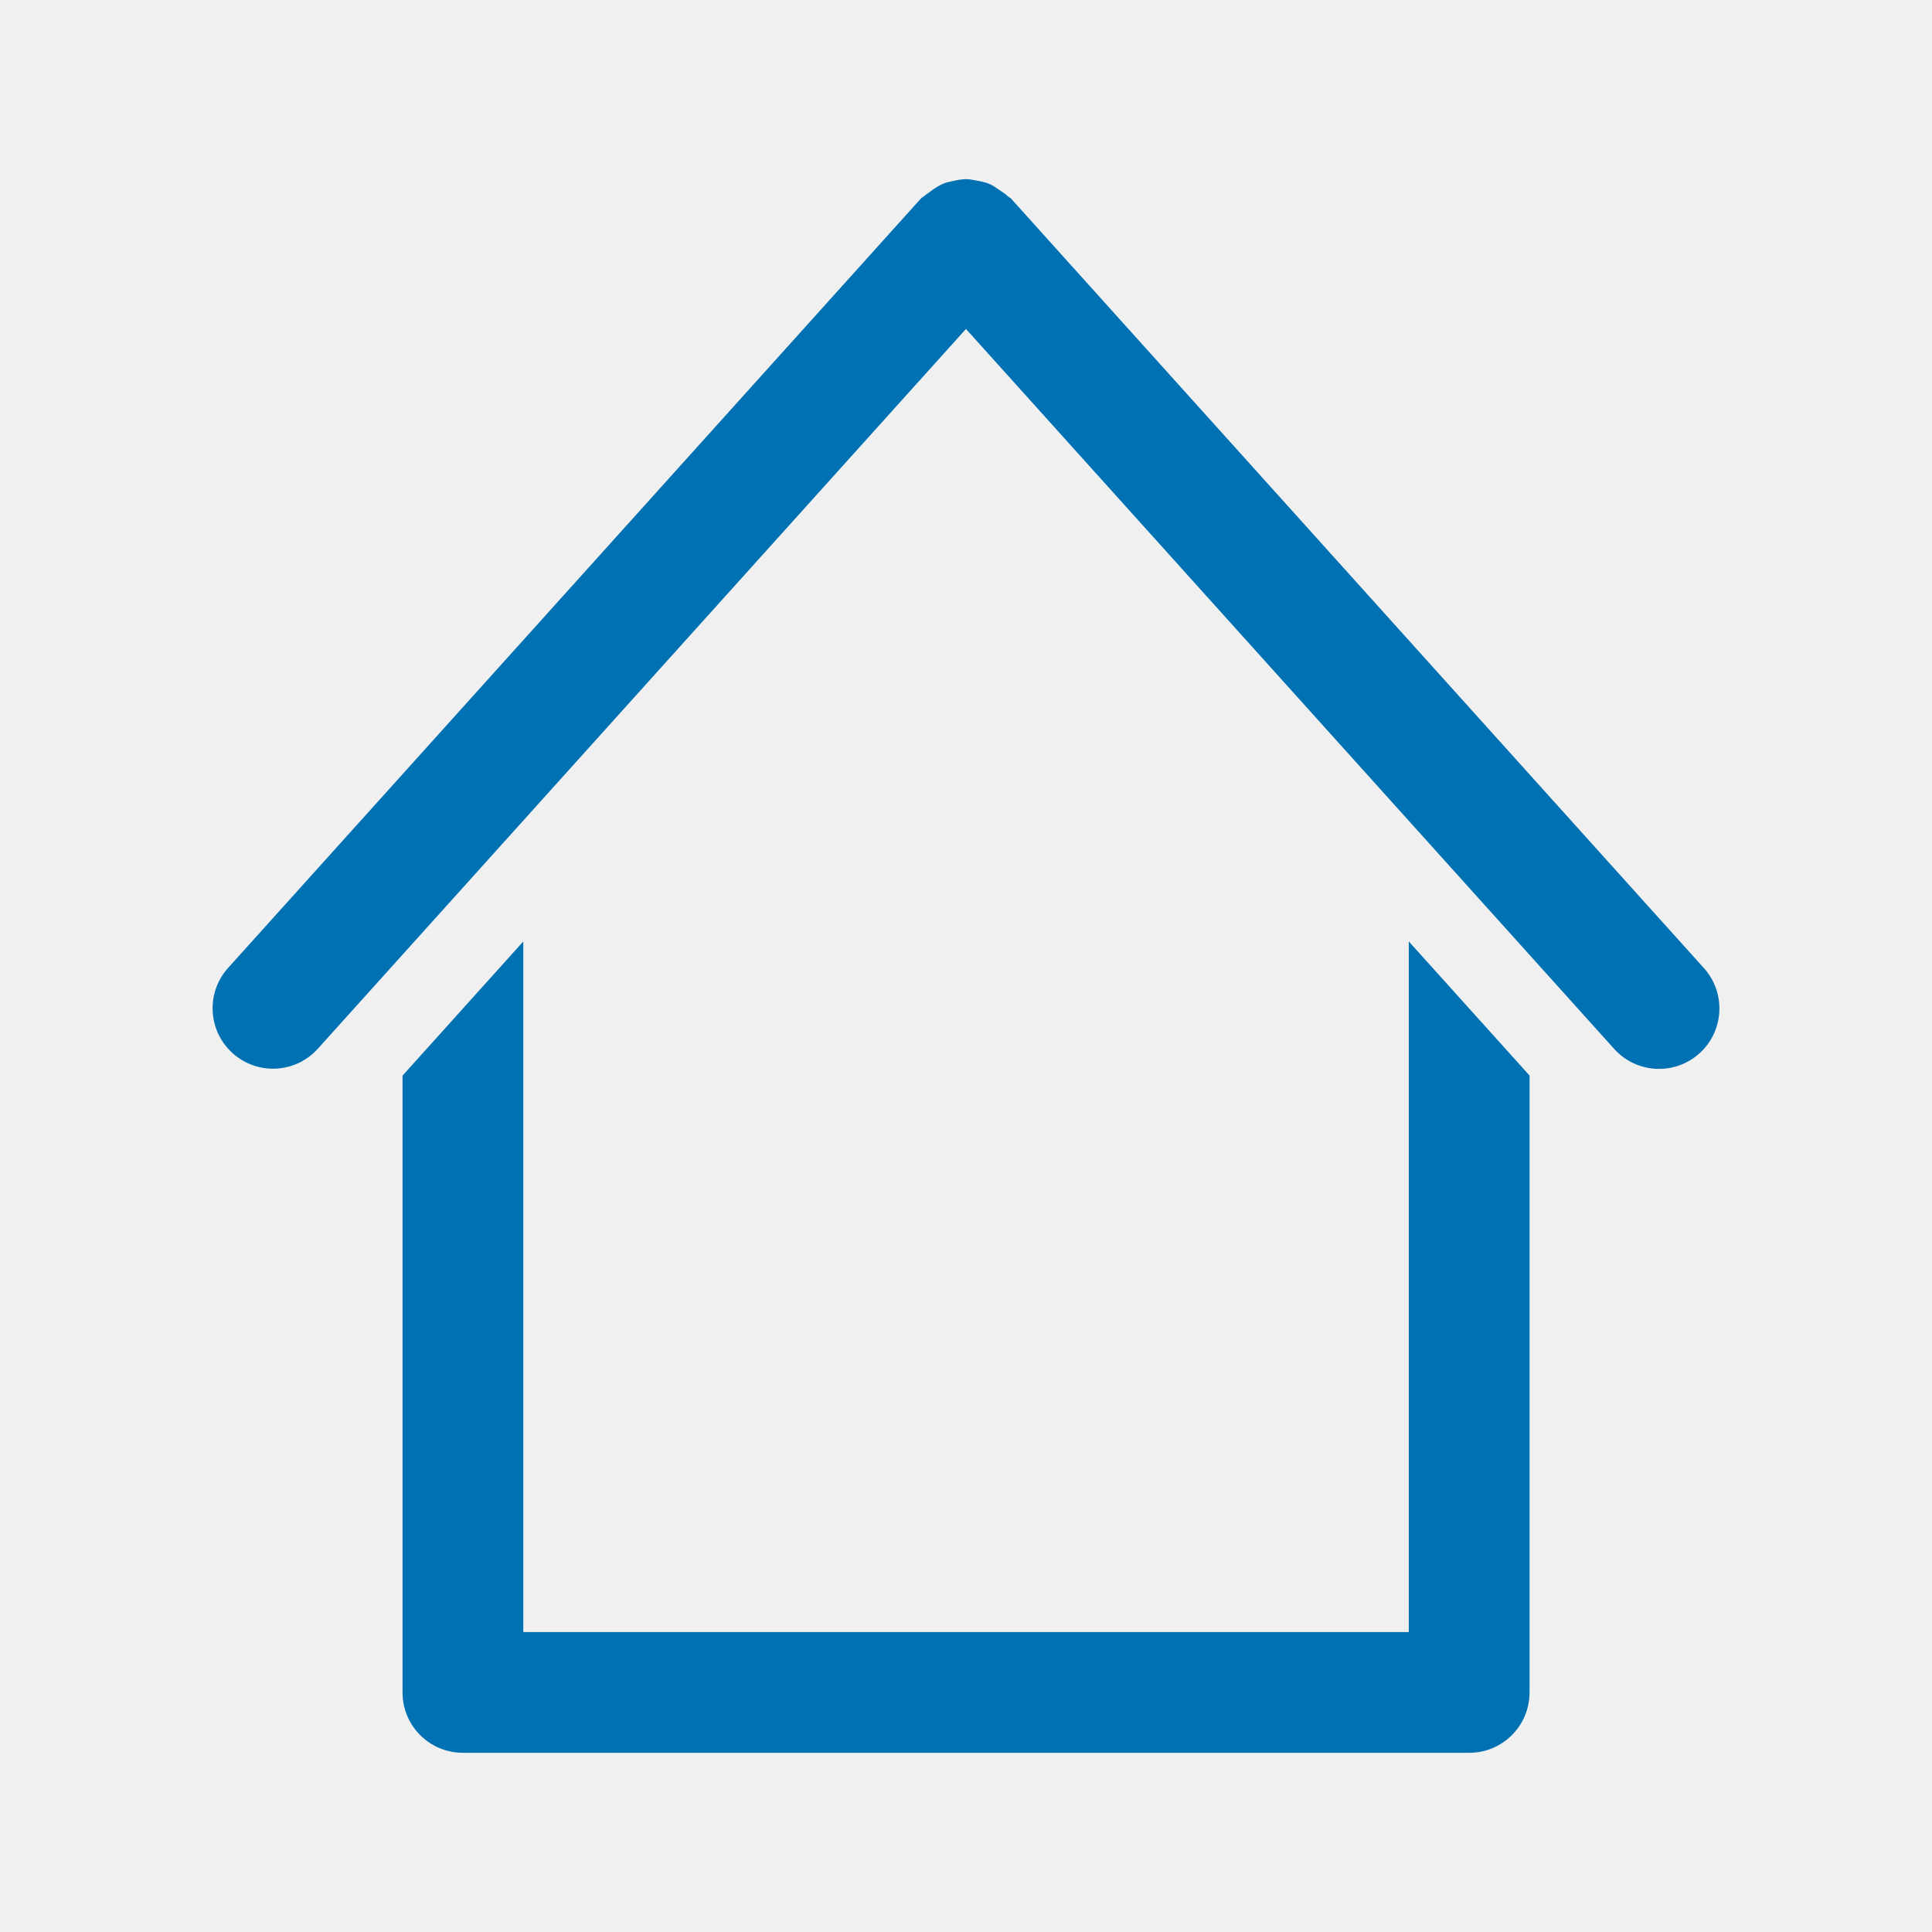
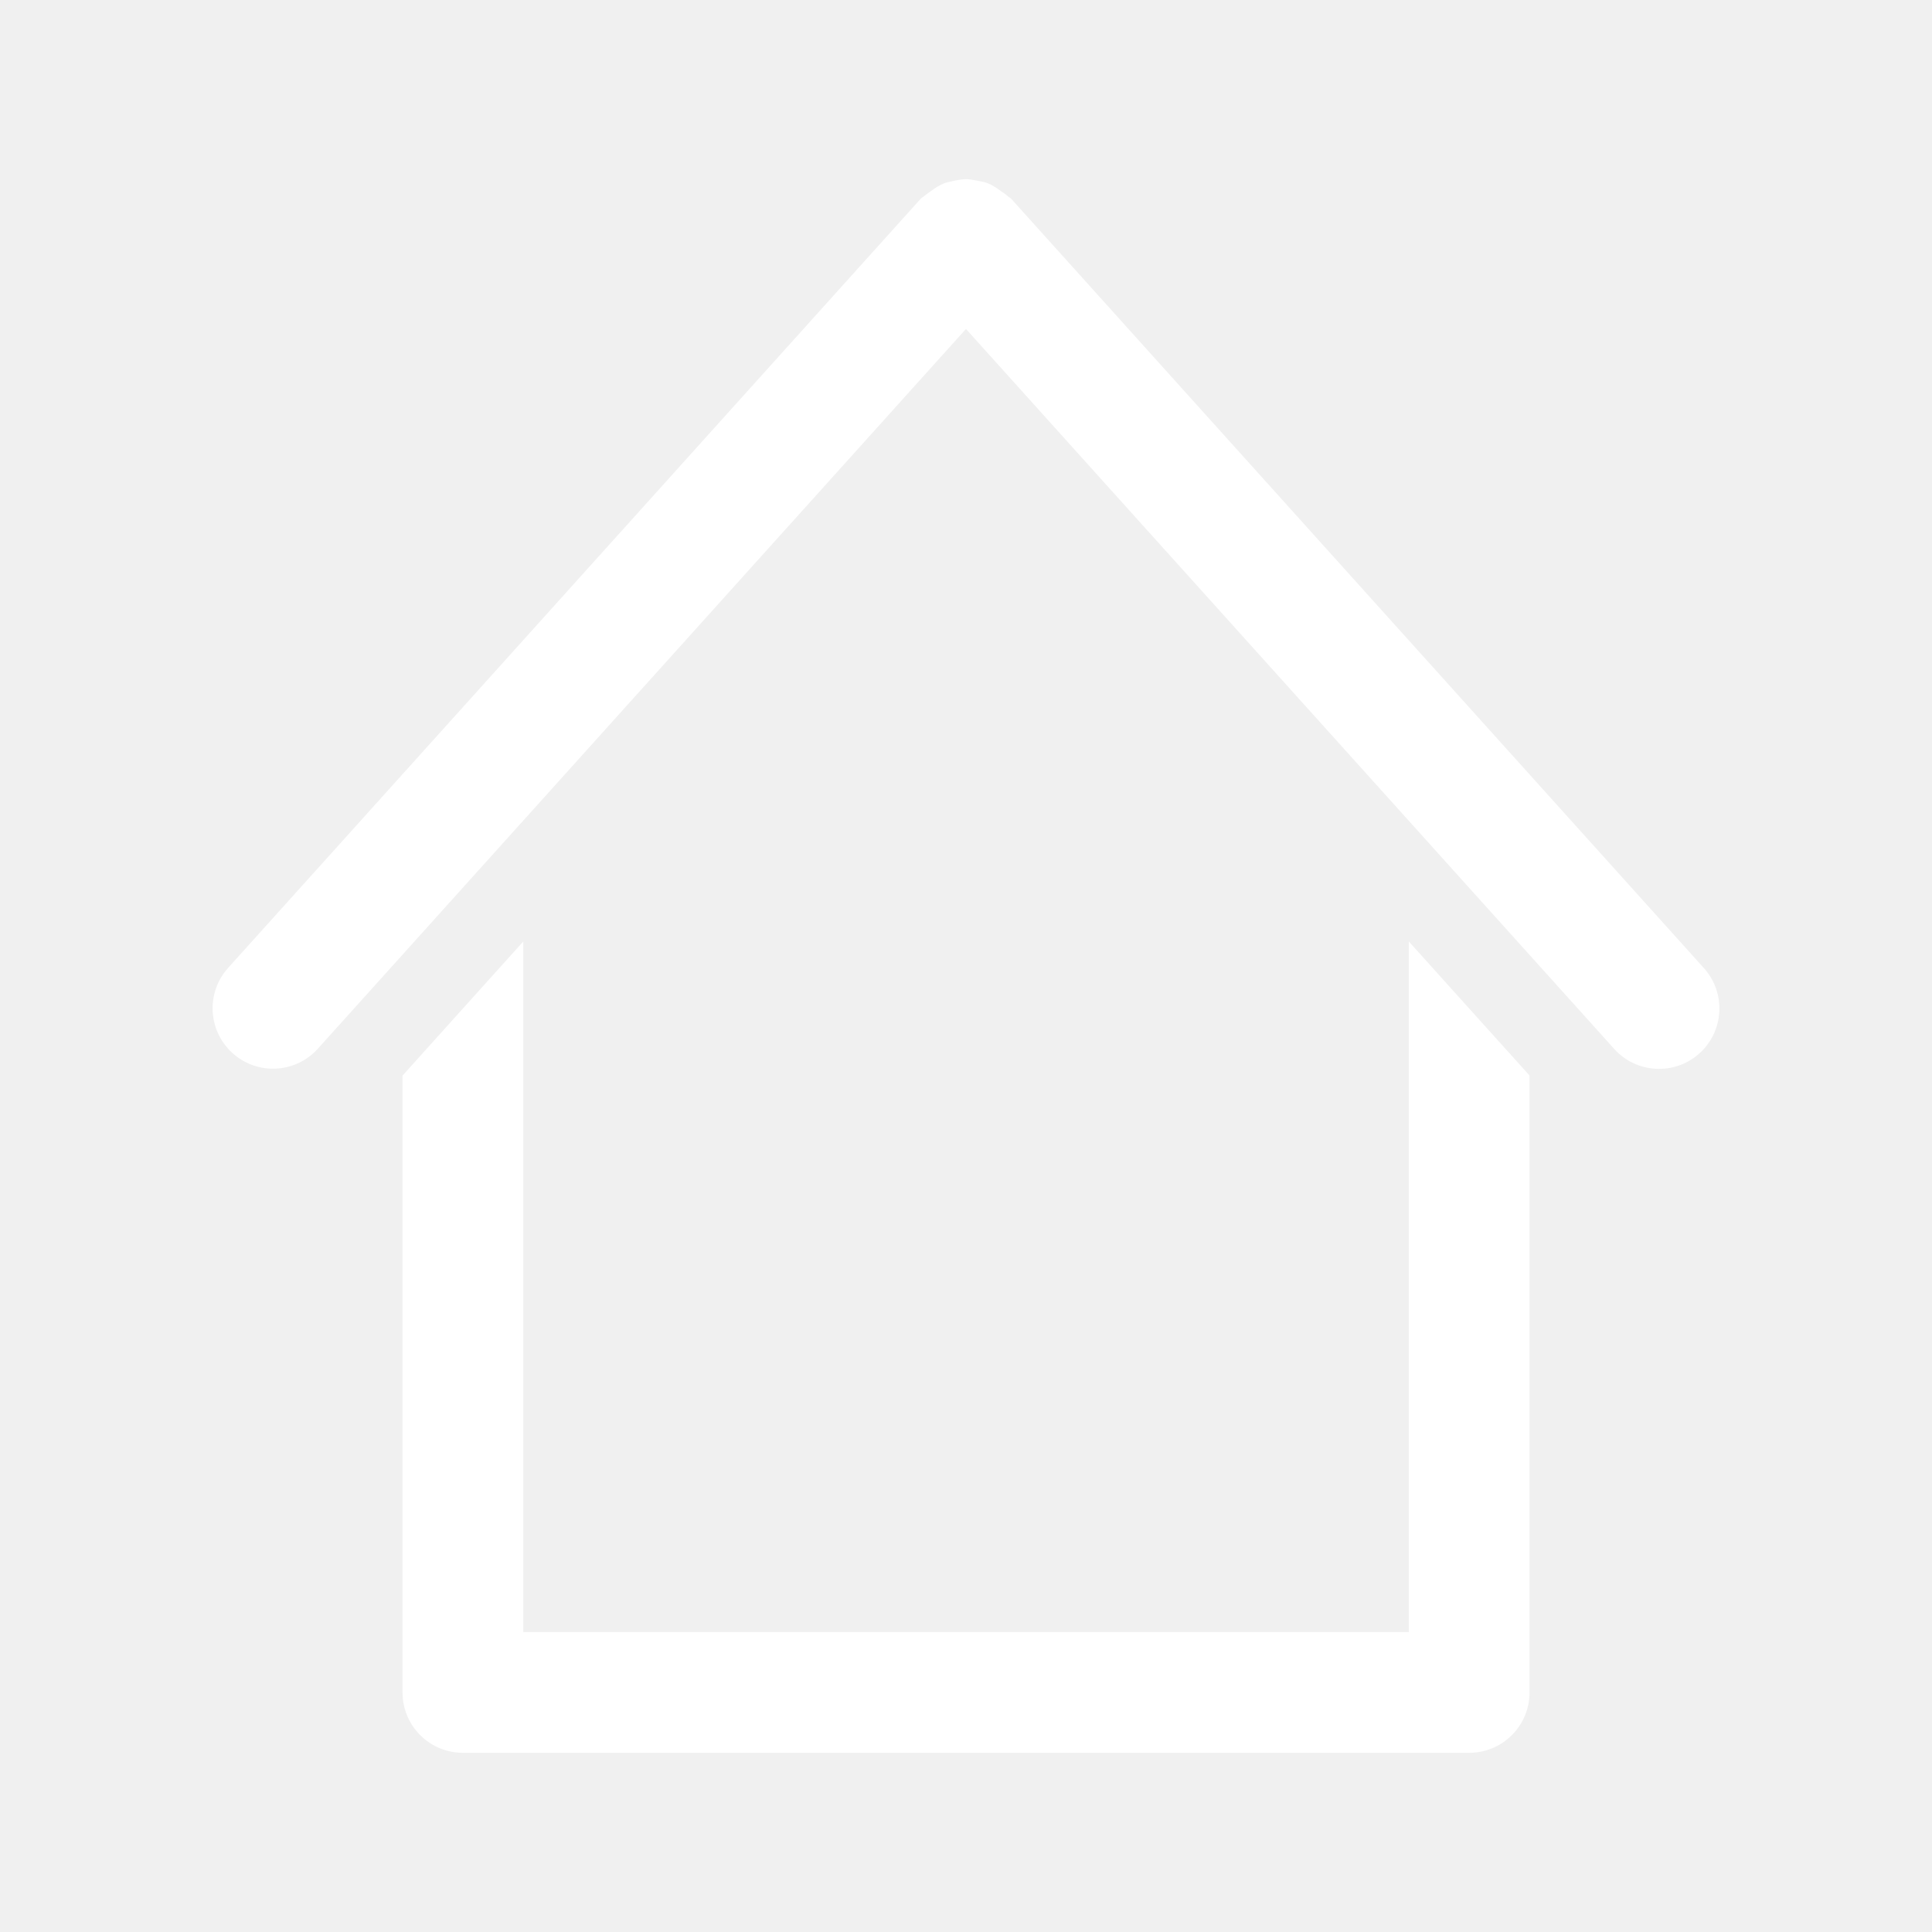
<svg xmlns="http://www.w3.org/2000/svg" width="48" height="48" viewBox="0 0 48 48" fill="none">
-   <path d="M25.121 4.936L42.333 24.052C42.887 24.668 42.837 25.616 42.222 26.171C41.606 26.725 40.658 26.675 40.104 26.06L23.999 8.173L7.897 26.055C7.343 26.671 6.395 26.72 5.779 26.166C5.163 25.612 5.113 24.663 5.667 24.048L22.88 4.932C22.895 4.915 22.915 4.903 22.934 4.891C22.949 4.881 22.965 4.872 22.978 4.859C23.003 4.837 23.029 4.818 23.056 4.8C23.072 4.789 23.087 4.778 23.103 4.766C23.219 4.677 23.34 4.599 23.471 4.549C23.515 4.532 23.561 4.523 23.607 4.514C23.623 4.51 23.639 4.507 23.655 4.503C23.775 4.474 23.895 4.451 24.017 4.451C24.086 4.453 24.155 4.466 24.223 4.479C24.236 4.482 24.248 4.484 24.261 4.486C24.361 4.504 24.461 4.522 24.557 4.56C24.656 4.6 24.747 4.663 24.837 4.726C24.851 4.736 24.865 4.745 24.879 4.755C24.935 4.791 24.989 4.828 25.038 4.875C25.049 4.886 25.063 4.894 25.076 4.903C25.092 4.912 25.108 4.922 25.121 4.936Z" fill="#0071B3" />
-   <path d="M13.001 40.548H35.001V23.39L38.001 26.721V42.048C38.001 42.876 37.331 43.547 36.504 43.548H11.501C10.671 43.548 10.001 42.877 10.001 42.048V26.723L13.001 23.39V40.548Z" fill="#0071B3" />
+   <path d="M25.121 4.936L42.333 24.052C42.887 24.668 42.837 25.616 42.222 26.171C41.606 26.725 40.658 26.675 40.104 26.06L23.999 8.173L7.897 26.055C7.343 26.671 6.395 26.72 5.779 26.166C5.163 25.612 5.113 24.663 5.667 24.048L22.88 4.932C22.895 4.915 22.915 4.903 22.934 4.891C22.949 4.881 22.965 4.872 22.978 4.859C23.003 4.837 23.029 4.818 23.056 4.8C23.072 4.789 23.087 4.778 23.103 4.766C23.219 4.677 23.34 4.599 23.471 4.549C23.515 4.532 23.561 4.523 23.607 4.514C23.623 4.51 23.639 4.507 23.655 4.503C23.775 4.474 23.895 4.451 24.017 4.451C24.086 4.453 24.155 4.466 24.223 4.479C24.236 4.482 24.248 4.484 24.261 4.486C24.361 4.504 24.461 4.522 24.557 4.56C24.656 4.6 24.747 4.663 24.837 4.726C24.851 4.736 24.865 4.745 24.879 4.755C24.935 4.791 24.989 4.828 25.038 4.875C25.049 4.886 25.063 4.894 25.076 4.903C25.092 4.912 25.108 4.922 25.121 4.936Z" fill="#FFFFFF" />
+   <path d="M13.001 40.548H35.001V23.39L38.001 26.721V42.048C38.001 42.876 37.331 43.547 36.504 43.548H11.501C10.671 43.548 10.001 42.877 10.001 42.048V26.723L13.001 23.39V40.548Z" fill="#FFFFFF" />
</svg>
